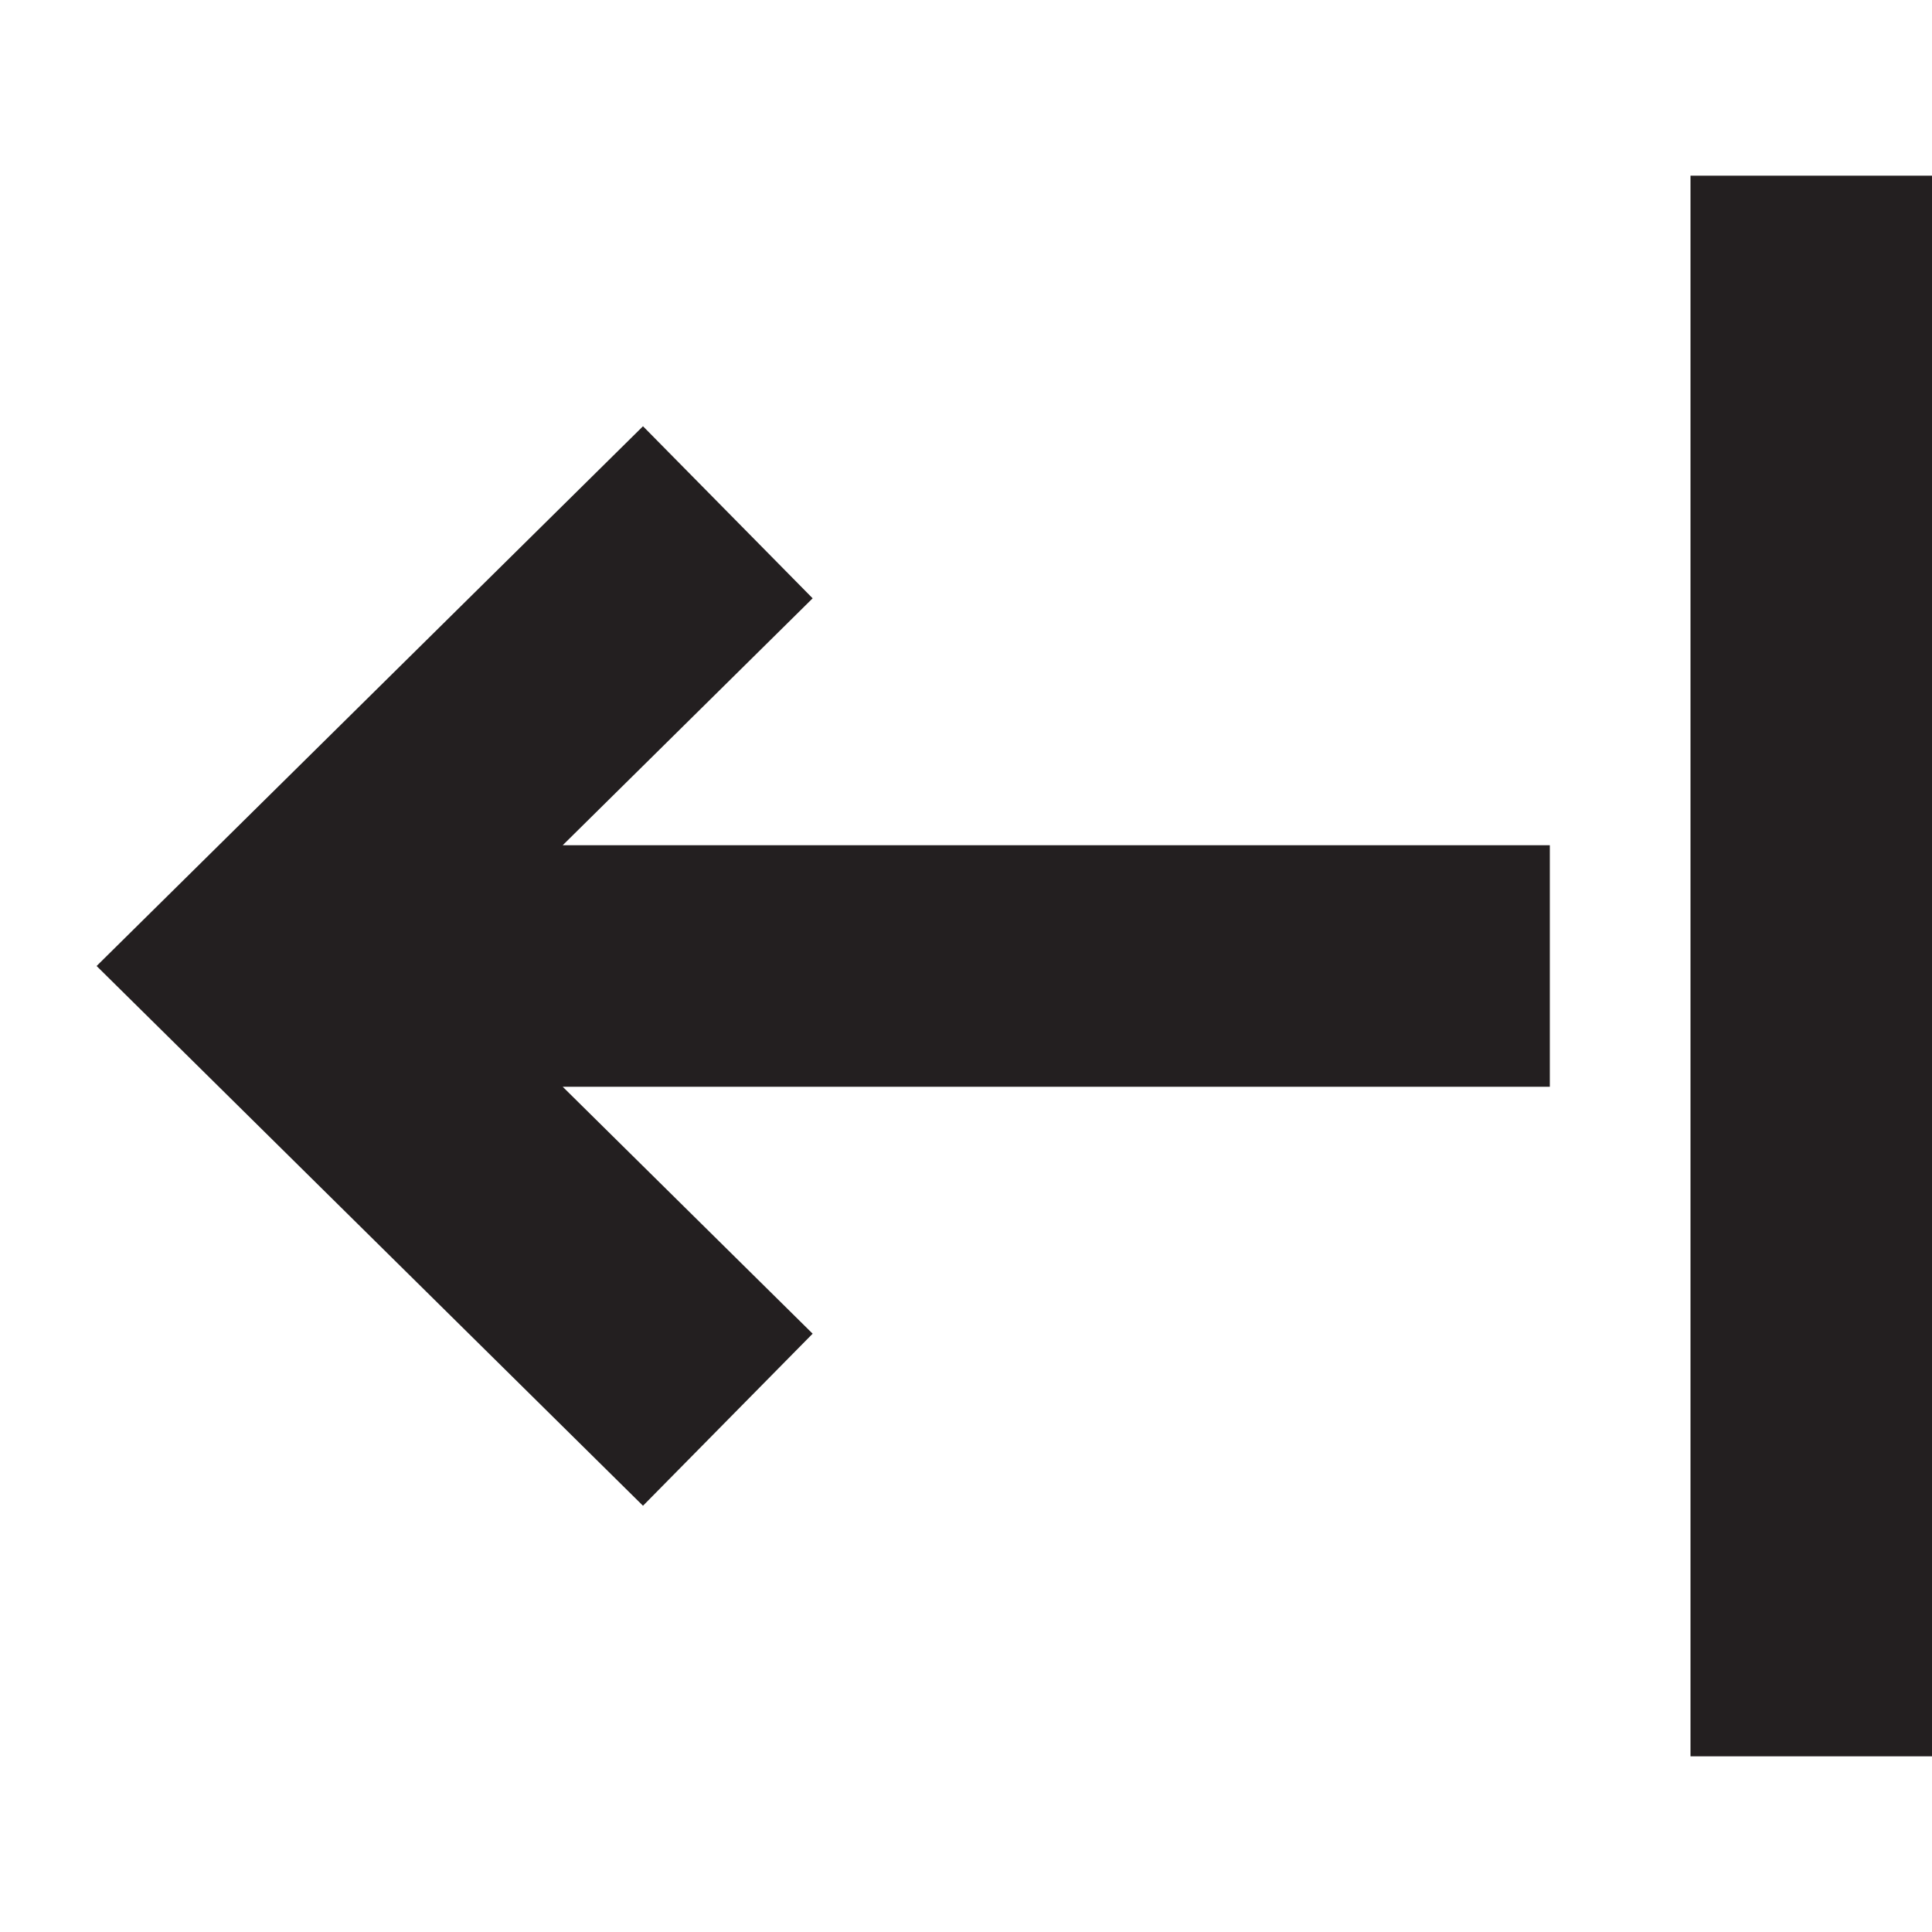
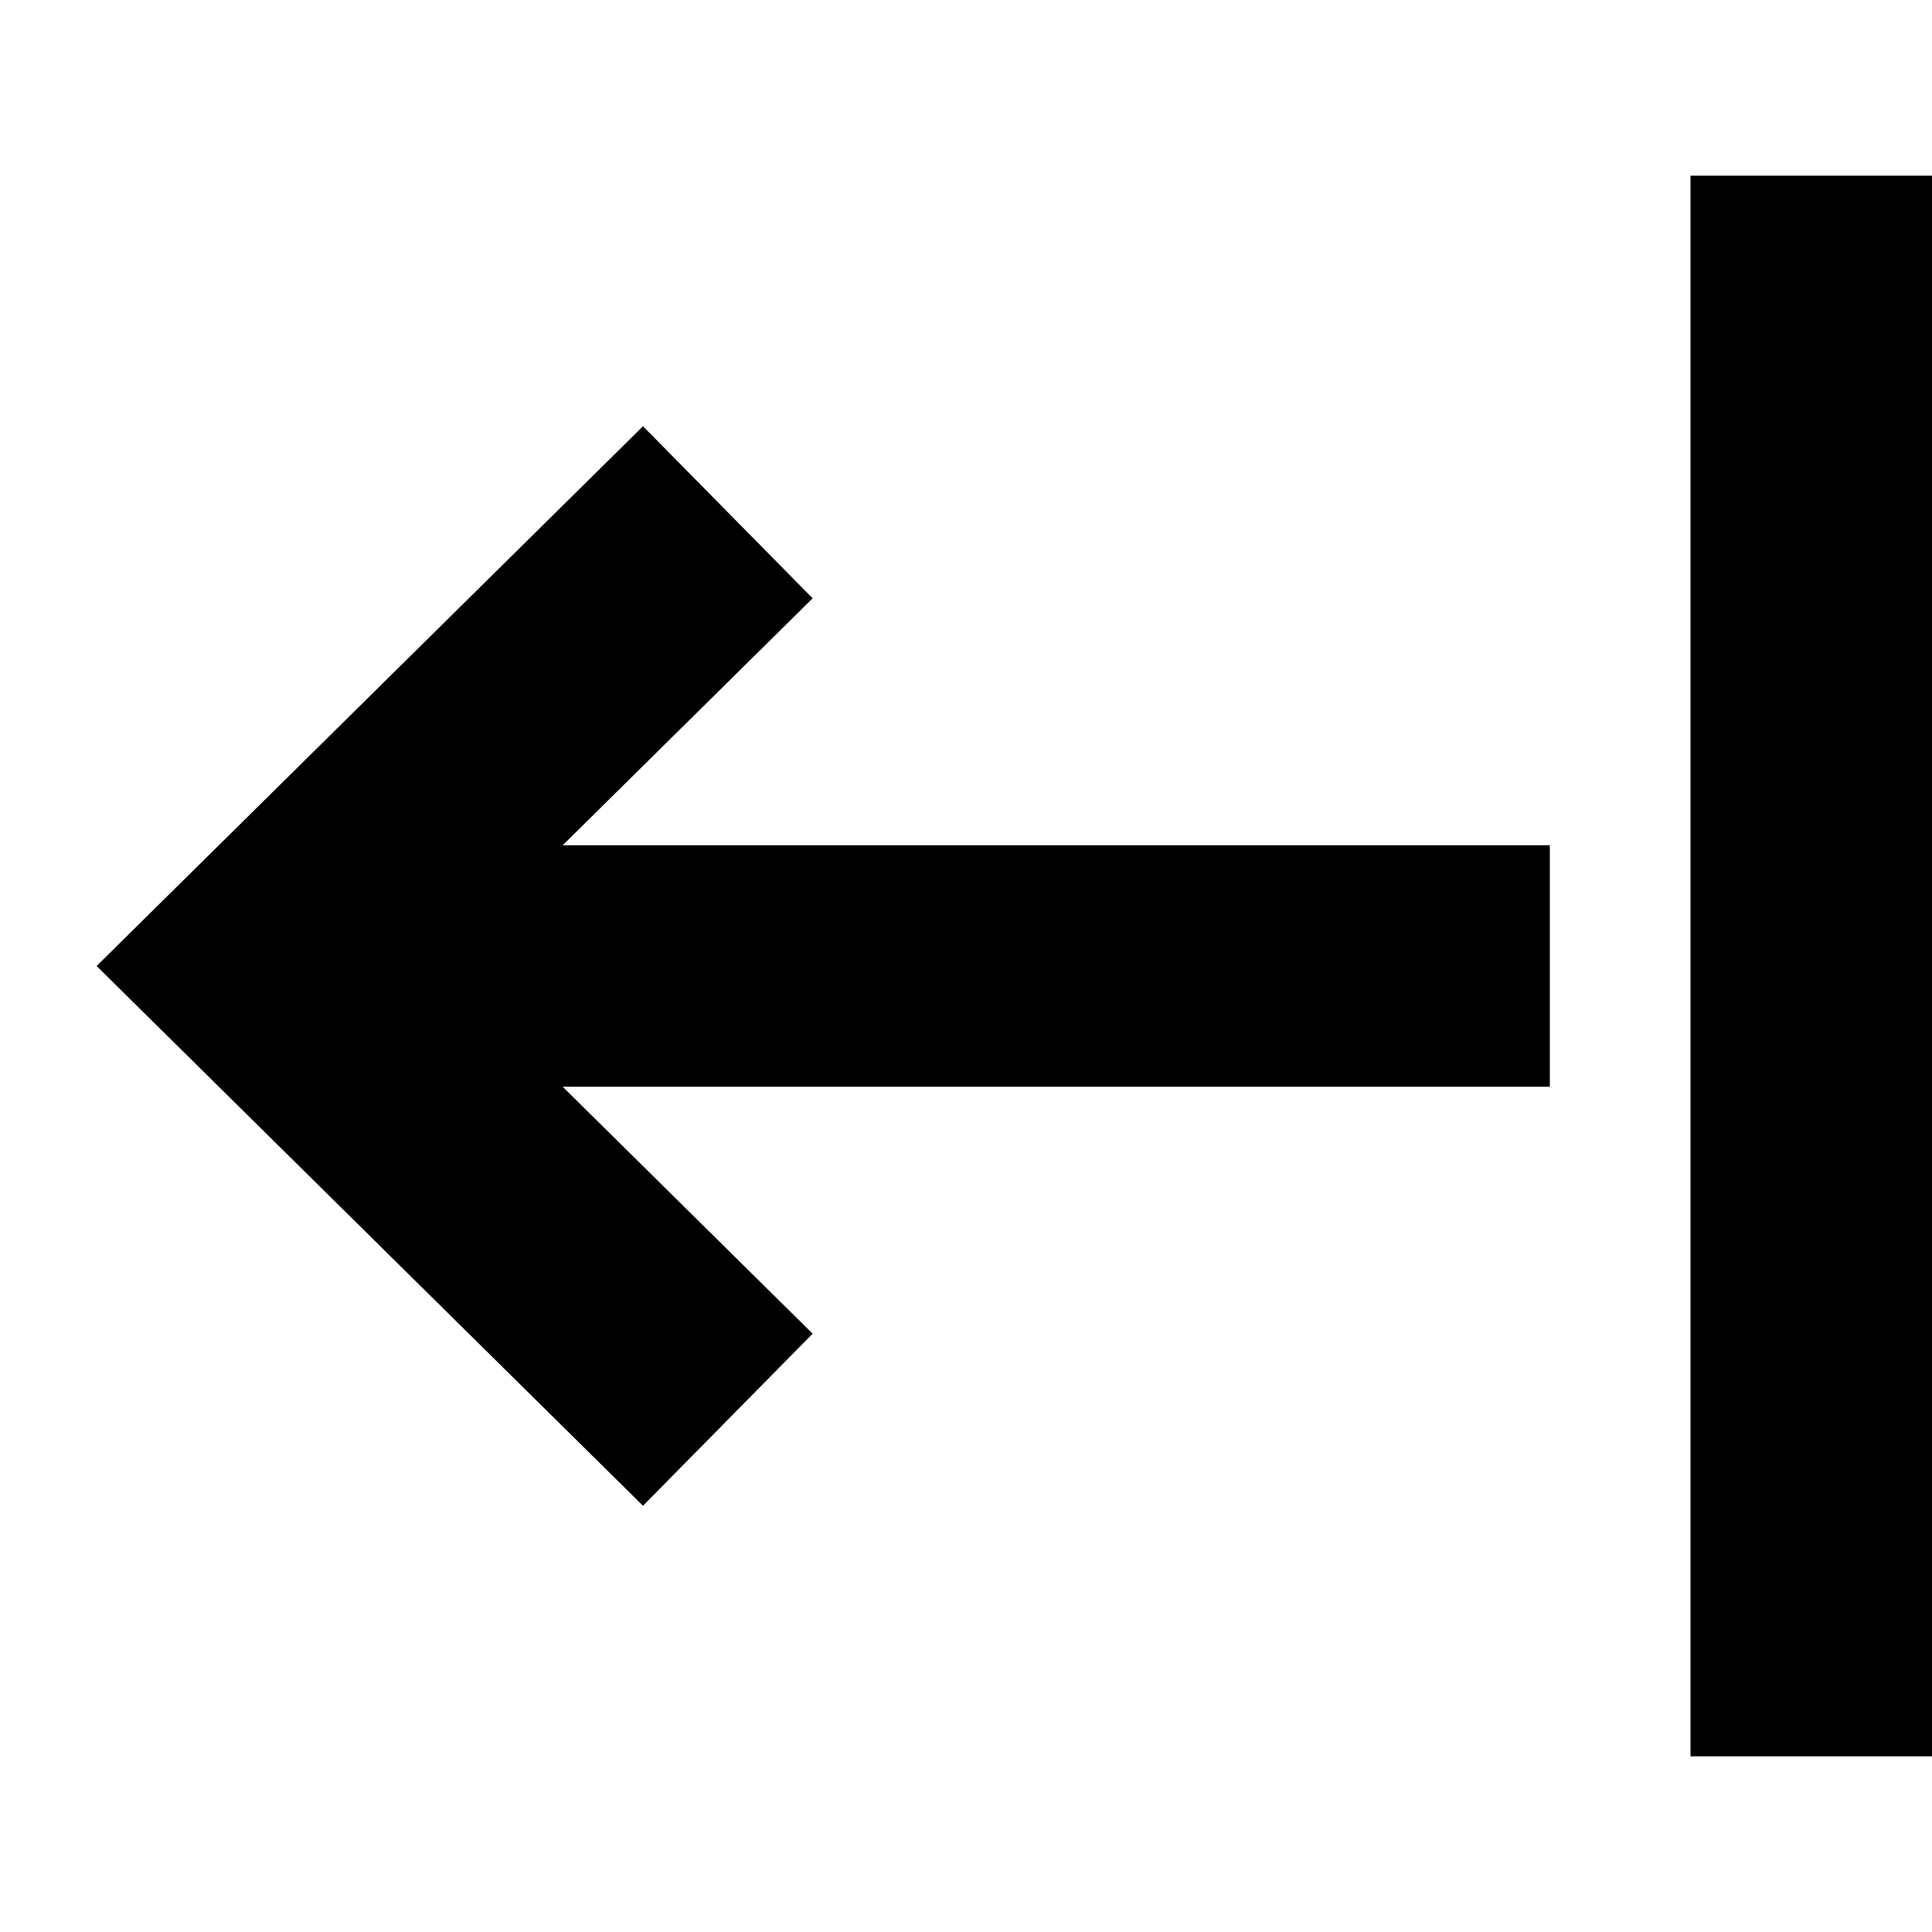
<svg xmlns="http://www.w3.org/2000/svg" id="Layer_1" data-name="Layer 1" viewBox="0 0 32 32">
-   <defs>
-     <style>.cls-1{fill:#231f20;}</style>
-   </defs>
+   <defs />
  <path class="cls-1" d="M32,29.09H28V2.91h4V29.09ZM9.32,14l4.14-4.09L10.65,7.06,1.6,16l9.05,8.94,2.81-2.85L9.32,18H25.67V14H9.32Z" />
</svg>
